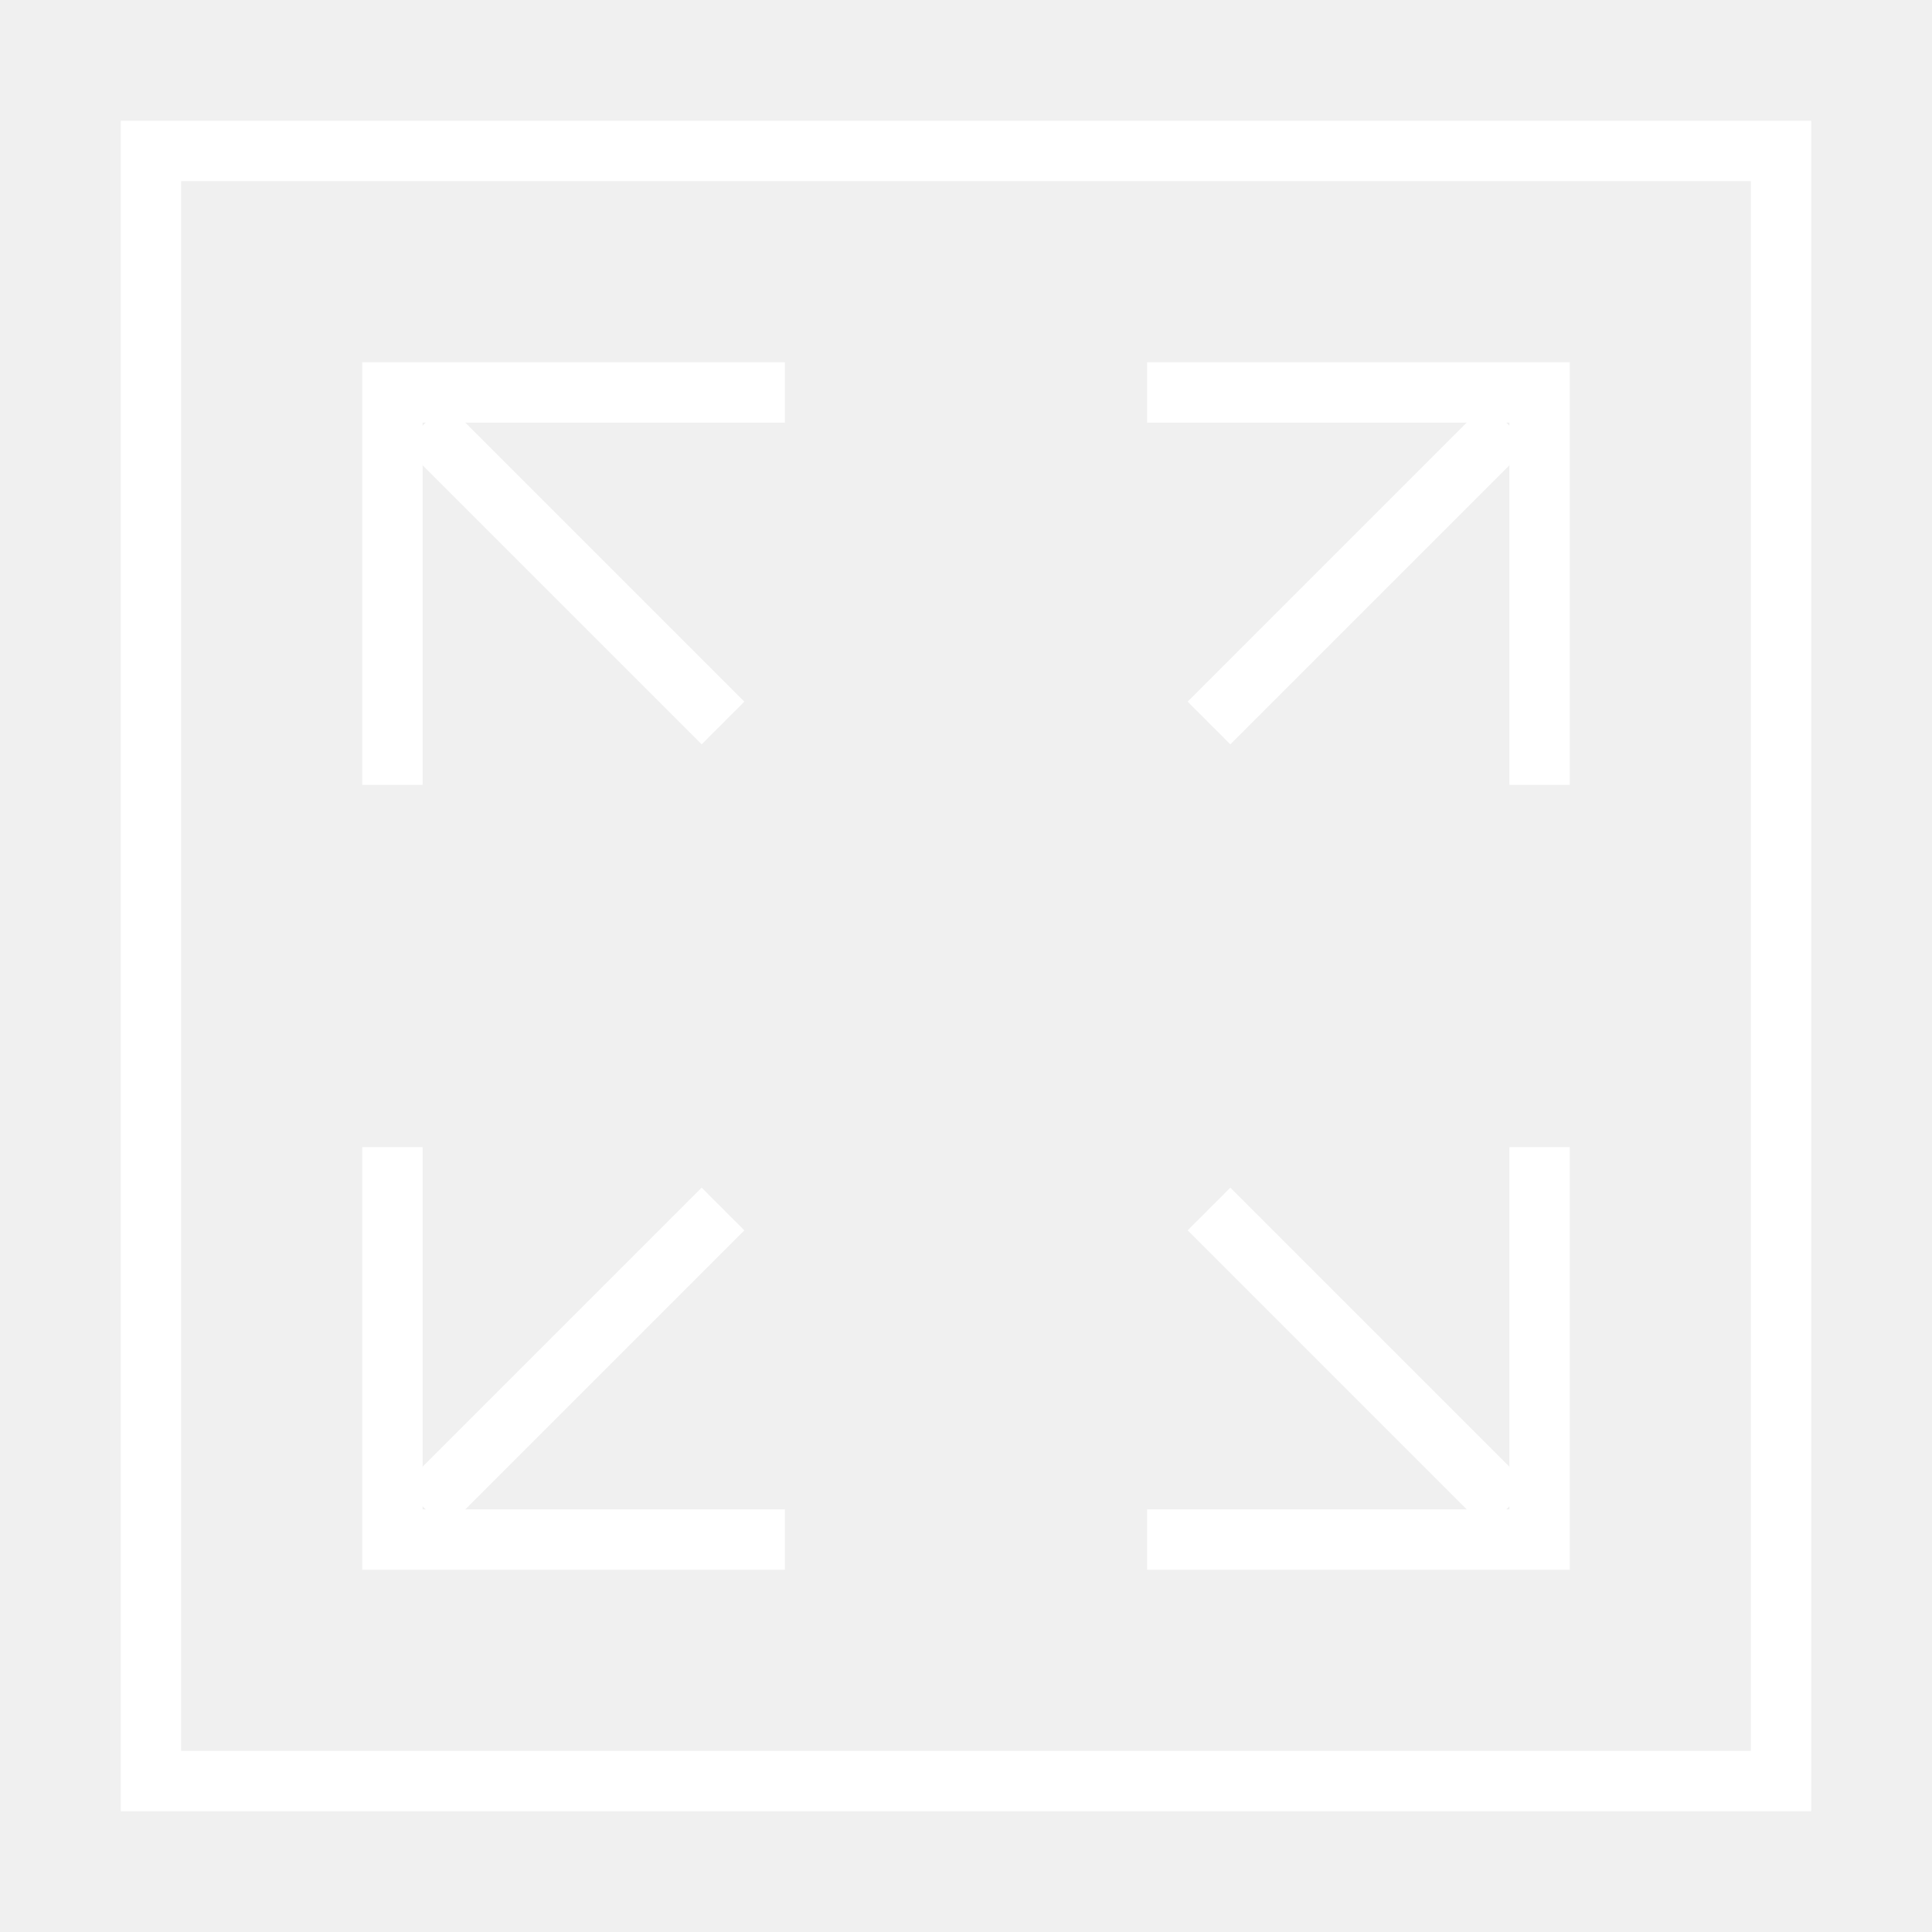
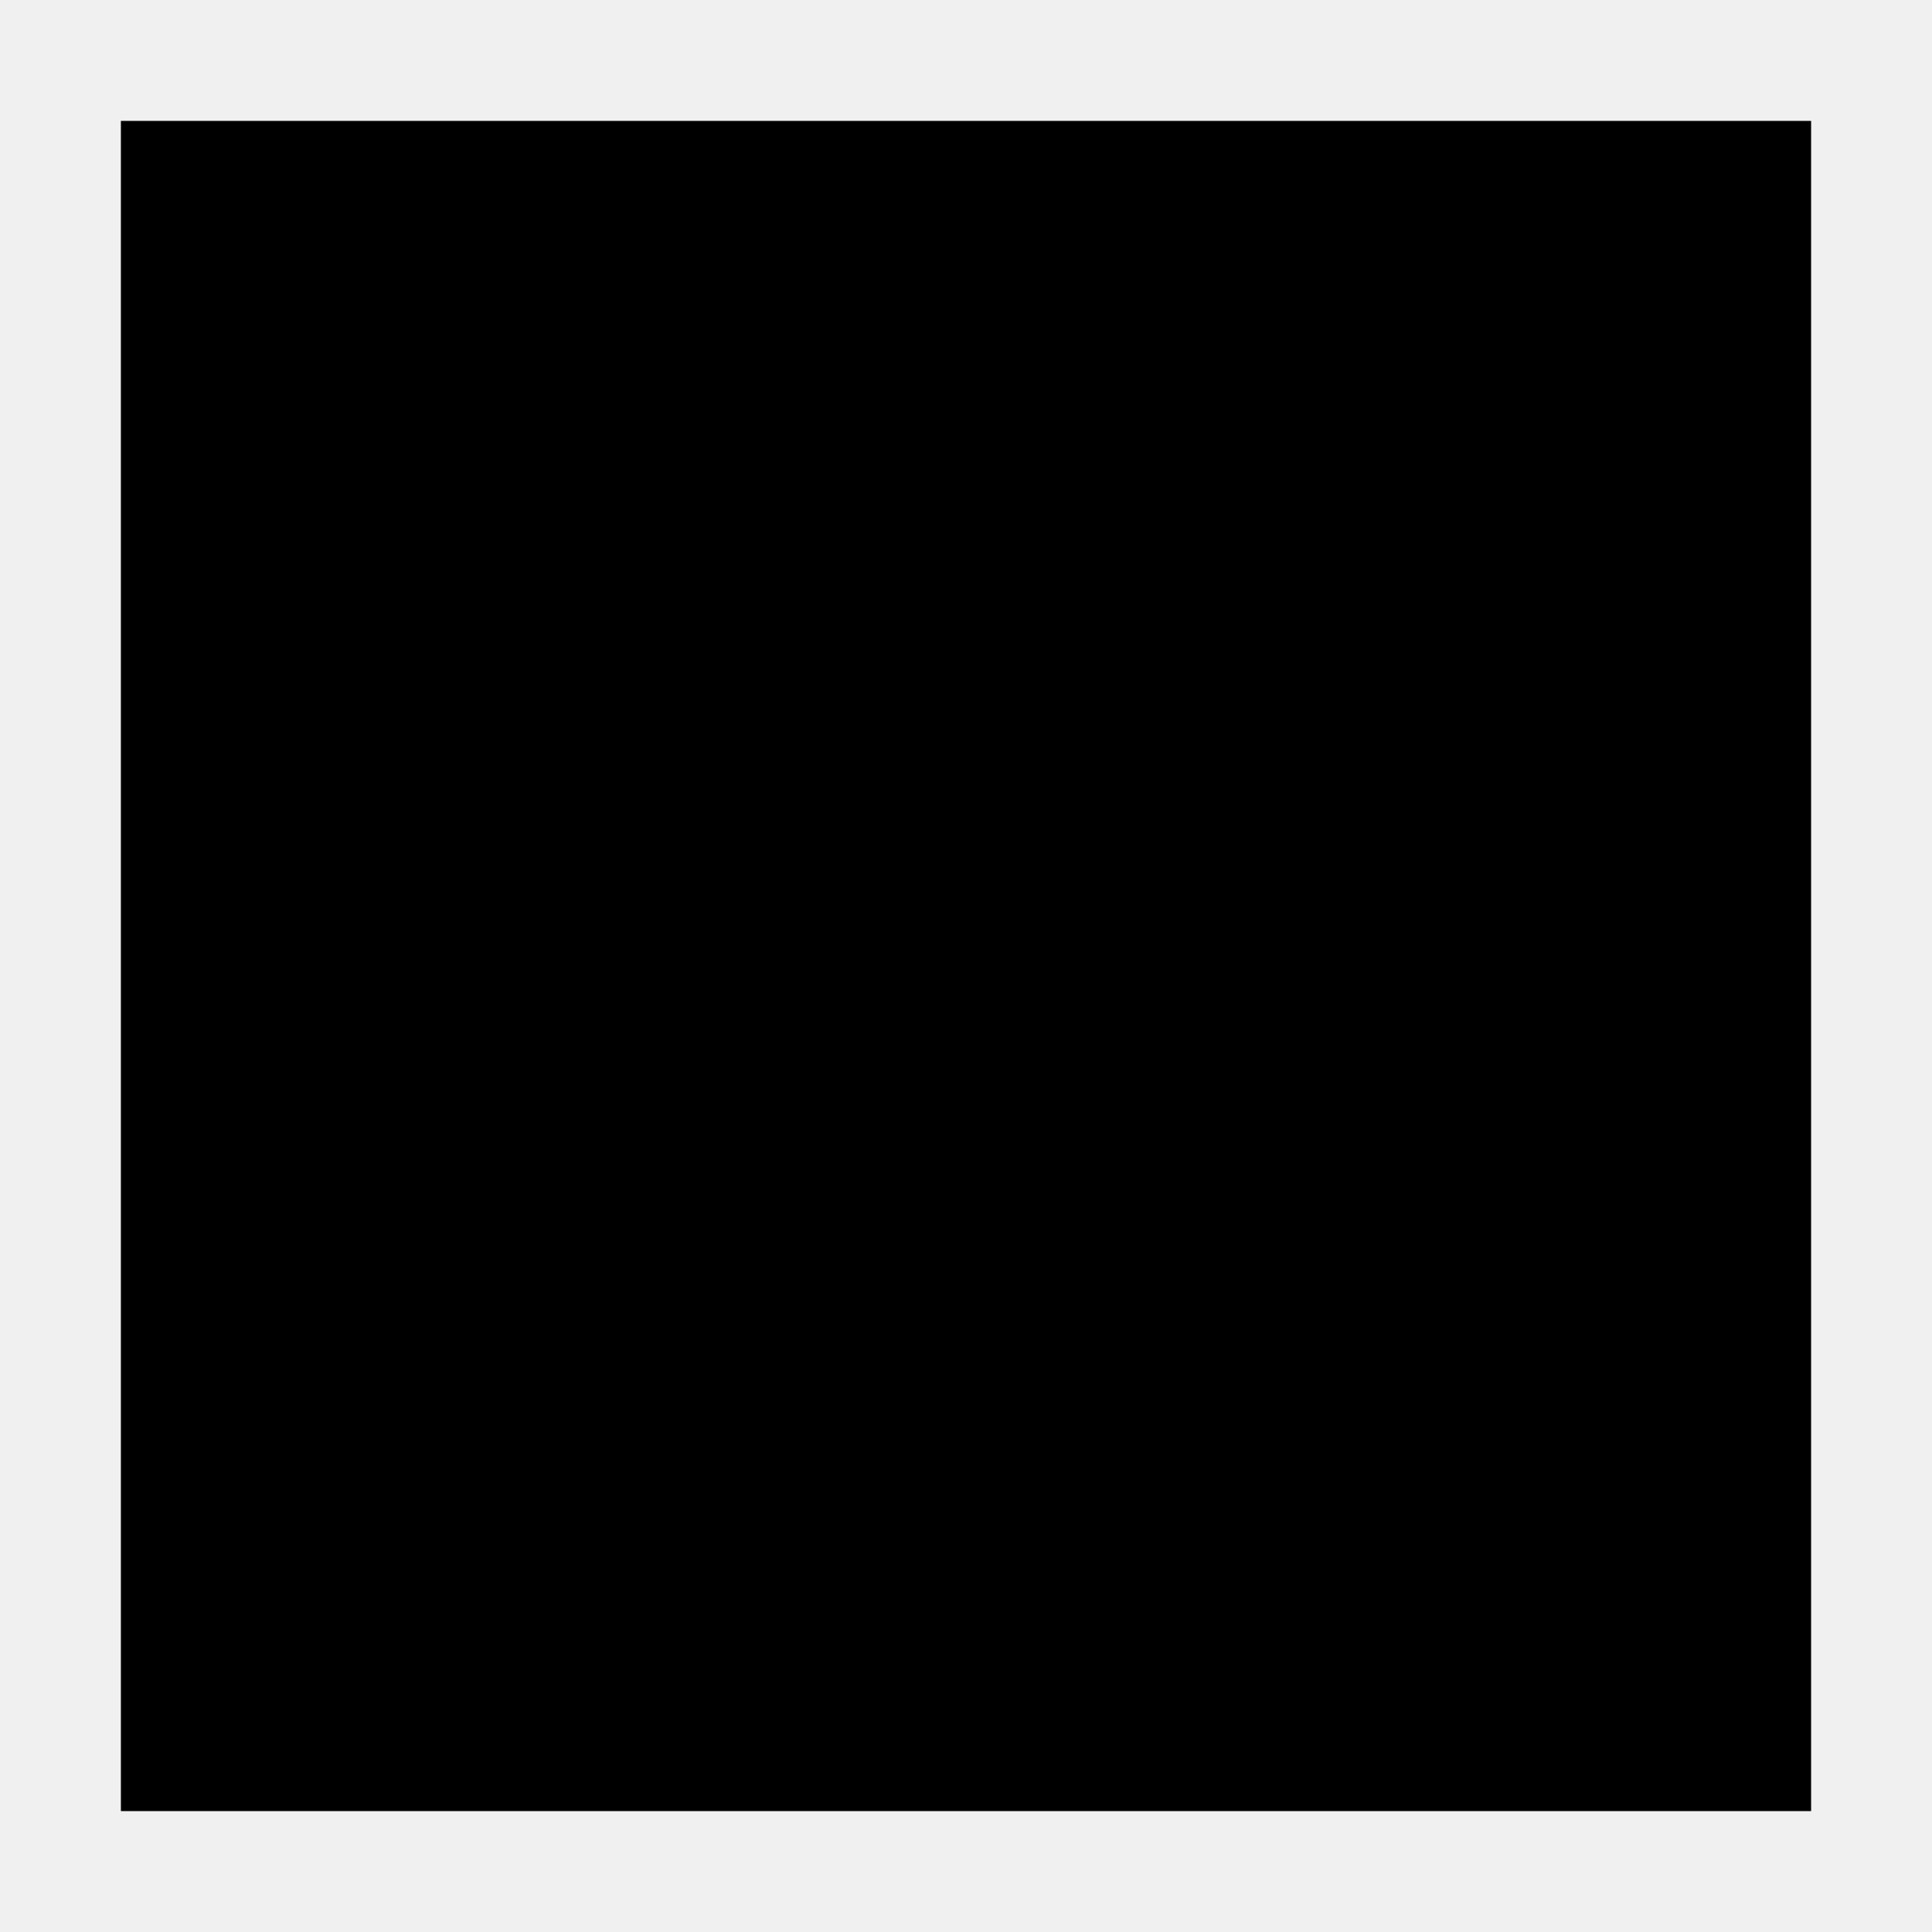
<svg xmlns="http://www.w3.org/2000/svg" xmlns:xlink="http://www.w3.org/1999/xlink" width="32px" height="32px" viewBox="663 55 32 32" version="1.1">
  <defs>
    <rect id="path-1" x="2" y="2" width="28" height="28" />
    <mask id="mask-2" maskContentUnits="userSpaceOnUse" maskUnits="objectBoundingBox" x="0" y="0" width="28" height="28" fill="white">
      <use xlink:href="#path-1" />
    </mask>
  </defs>
-   <g id="Medium-/-Size-/-Large-(white)" stroke="none" fill="none" transform="translate(663, 55)">
-     <use id="Rectangle-14" stroke="#FFFFFF" mask="url(#mask-2)" stroke-width="2" xlink:href="#path-1" />
-     <path d="M7,25 L13,25 L13,26 L6,26 L6,25.5 L6,19 L7,19 L7,25 Z" id="Combined-Shape" fill="#FFFFFF" fill-rule="evenodd" />
-     <rect id="Rectangle-Copy-2" fill="#FFFFFF" fill-rule="evenodd" transform="translate(9.5, 22.5) rotate(-315) translate(-9.5, -22.5) " x="9" y="19" width="1" height="7" />
-     <path d="M7,12 L13,12 L13,13 L6,13 L6,12.5 L6,6 L7,6 L7,12 Z" id="Combined-Shape" fill="#FFFFFF" fill-rule="evenodd" transform="translate(9.5, 9.5) scale(1, -1) translate(-9.5, -9.5) " />
-     <rect id="Rectangle-Copy-2" fill="#FFFFFF" fill-rule="evenodd" transform="translate(9.5, 9.5) scale(1, -1) rotate(-315) translate(-9.5, -9.5) " x="9" y="6" width="1" height="7" />
-     <path d="M20,25 L26,25 L26,26 L19,26 L19,25.5 L19,19 L20,19 L20,25 Z" id="Combined-Shape" fill="#FFFFFF" fill-rule="evenodd" transform="translate(22.5, 22.5) scale(-1, 1) translate(-22.5, -22.5) " />
-     <rect id="Rectangle-Copy-2" fill="#FFFFFF" fill-rule="evenodd" transform="translate(22.5, 22.5) scale(-1, 1) rotate(-315) translate(-22.5, -22.5) " x="22" y="19" width="1" height="7" />
-     <path d="M20,12 L26,12 L26,13 L19,13 L19,12.5 L19,6 L20,6 L20,12 Z" id="Combined-Shape" fill="#FFFFFF" fill-rule="evenodd" transform="translate(22.5, 9.5) scale(-1, -1) translate(-22.5, -9.5) " />
-     <rect id="Rectangle-Copy-2" fill="#FFFFFF" fill-rule="evenodd" transform="translate(22.5, 9.5) scale(-1, -1) rotate(-315) translate(-22.5, -9.5) " x="22" y="6" width="1" height="7" />
+   <g transform="translate(663, 55)">
+     <use id="Rectangle-14" mask="url(#mask-2)" stroke-width="1" xlink:href="#path-1" />
+     <path d="M7,25 L13,25 L13,26 L6,26 L6,25.5 L6,19 L7,19 L7,25 Z" id="Combined-Shape" fill-rule="evenodd" />
+     <rect id="Rectangle-Copy-2" fill-rule="evenodd" transform="translate(9.5, 22.5) rotate(-315) translate(-9.5, -22.5) " x="9" y="19" width="1" height="7" />
+     <path d="M7,12 L13,12 L13,13 L6,13 L6,12.5 L6,6 L7,6 L7,12 Z" id="Combined-Shape" fill-rule="evenodd" transform="translate(9.5, 9.5) scale(1, -1) translate(-9.5, -9.5) " />
+     <rect id="Rectangle-Copy-2" fill-rule="evenodd" transform="translate(9.5, 9.5) scale(1, -1) rotate(-315) translate(-9.5, -9.5) " x="9" y="6" width="1" height="7" />
+     <path d="M20,25 L26,25 L26,26 L19,26 L19,25.5 L19,19 L20,19 L20,25 Z" id="Combined-Shape" fill-rule="evenodd" transform="translate(22.5, 22.5) scale(-1, 1) translate(-22.5, -22.5) " />
+     <rect id="Rectangle-Copy-2" fill-rule="evenodd" transform="translate(22.5, 22.5) scale(-1, 1) rotate(-315) translate(-22.5, -22.5) " x="22" y="19" width="1" height="7" />
+     <path d="M20,12 L26,12 L26,13 L19,13 L19,12.5 L19,6 L20,6 L20,12 Z" id="Combined-Shape" fill-rule="evenodd" transform="translate(22.5, 9.5) scale(-1, -1) translate(-22.5, -9.5) " />
+     <rect id="Rectangle-Copy-2" fill-rule="evenodd" transform="translate(22.5, 9.5) scale(-1, -1) rotate(-315) translate(-22.5, -9.5) " x="22" y="6" width="1" height="7" />
  </g>
</svg>
